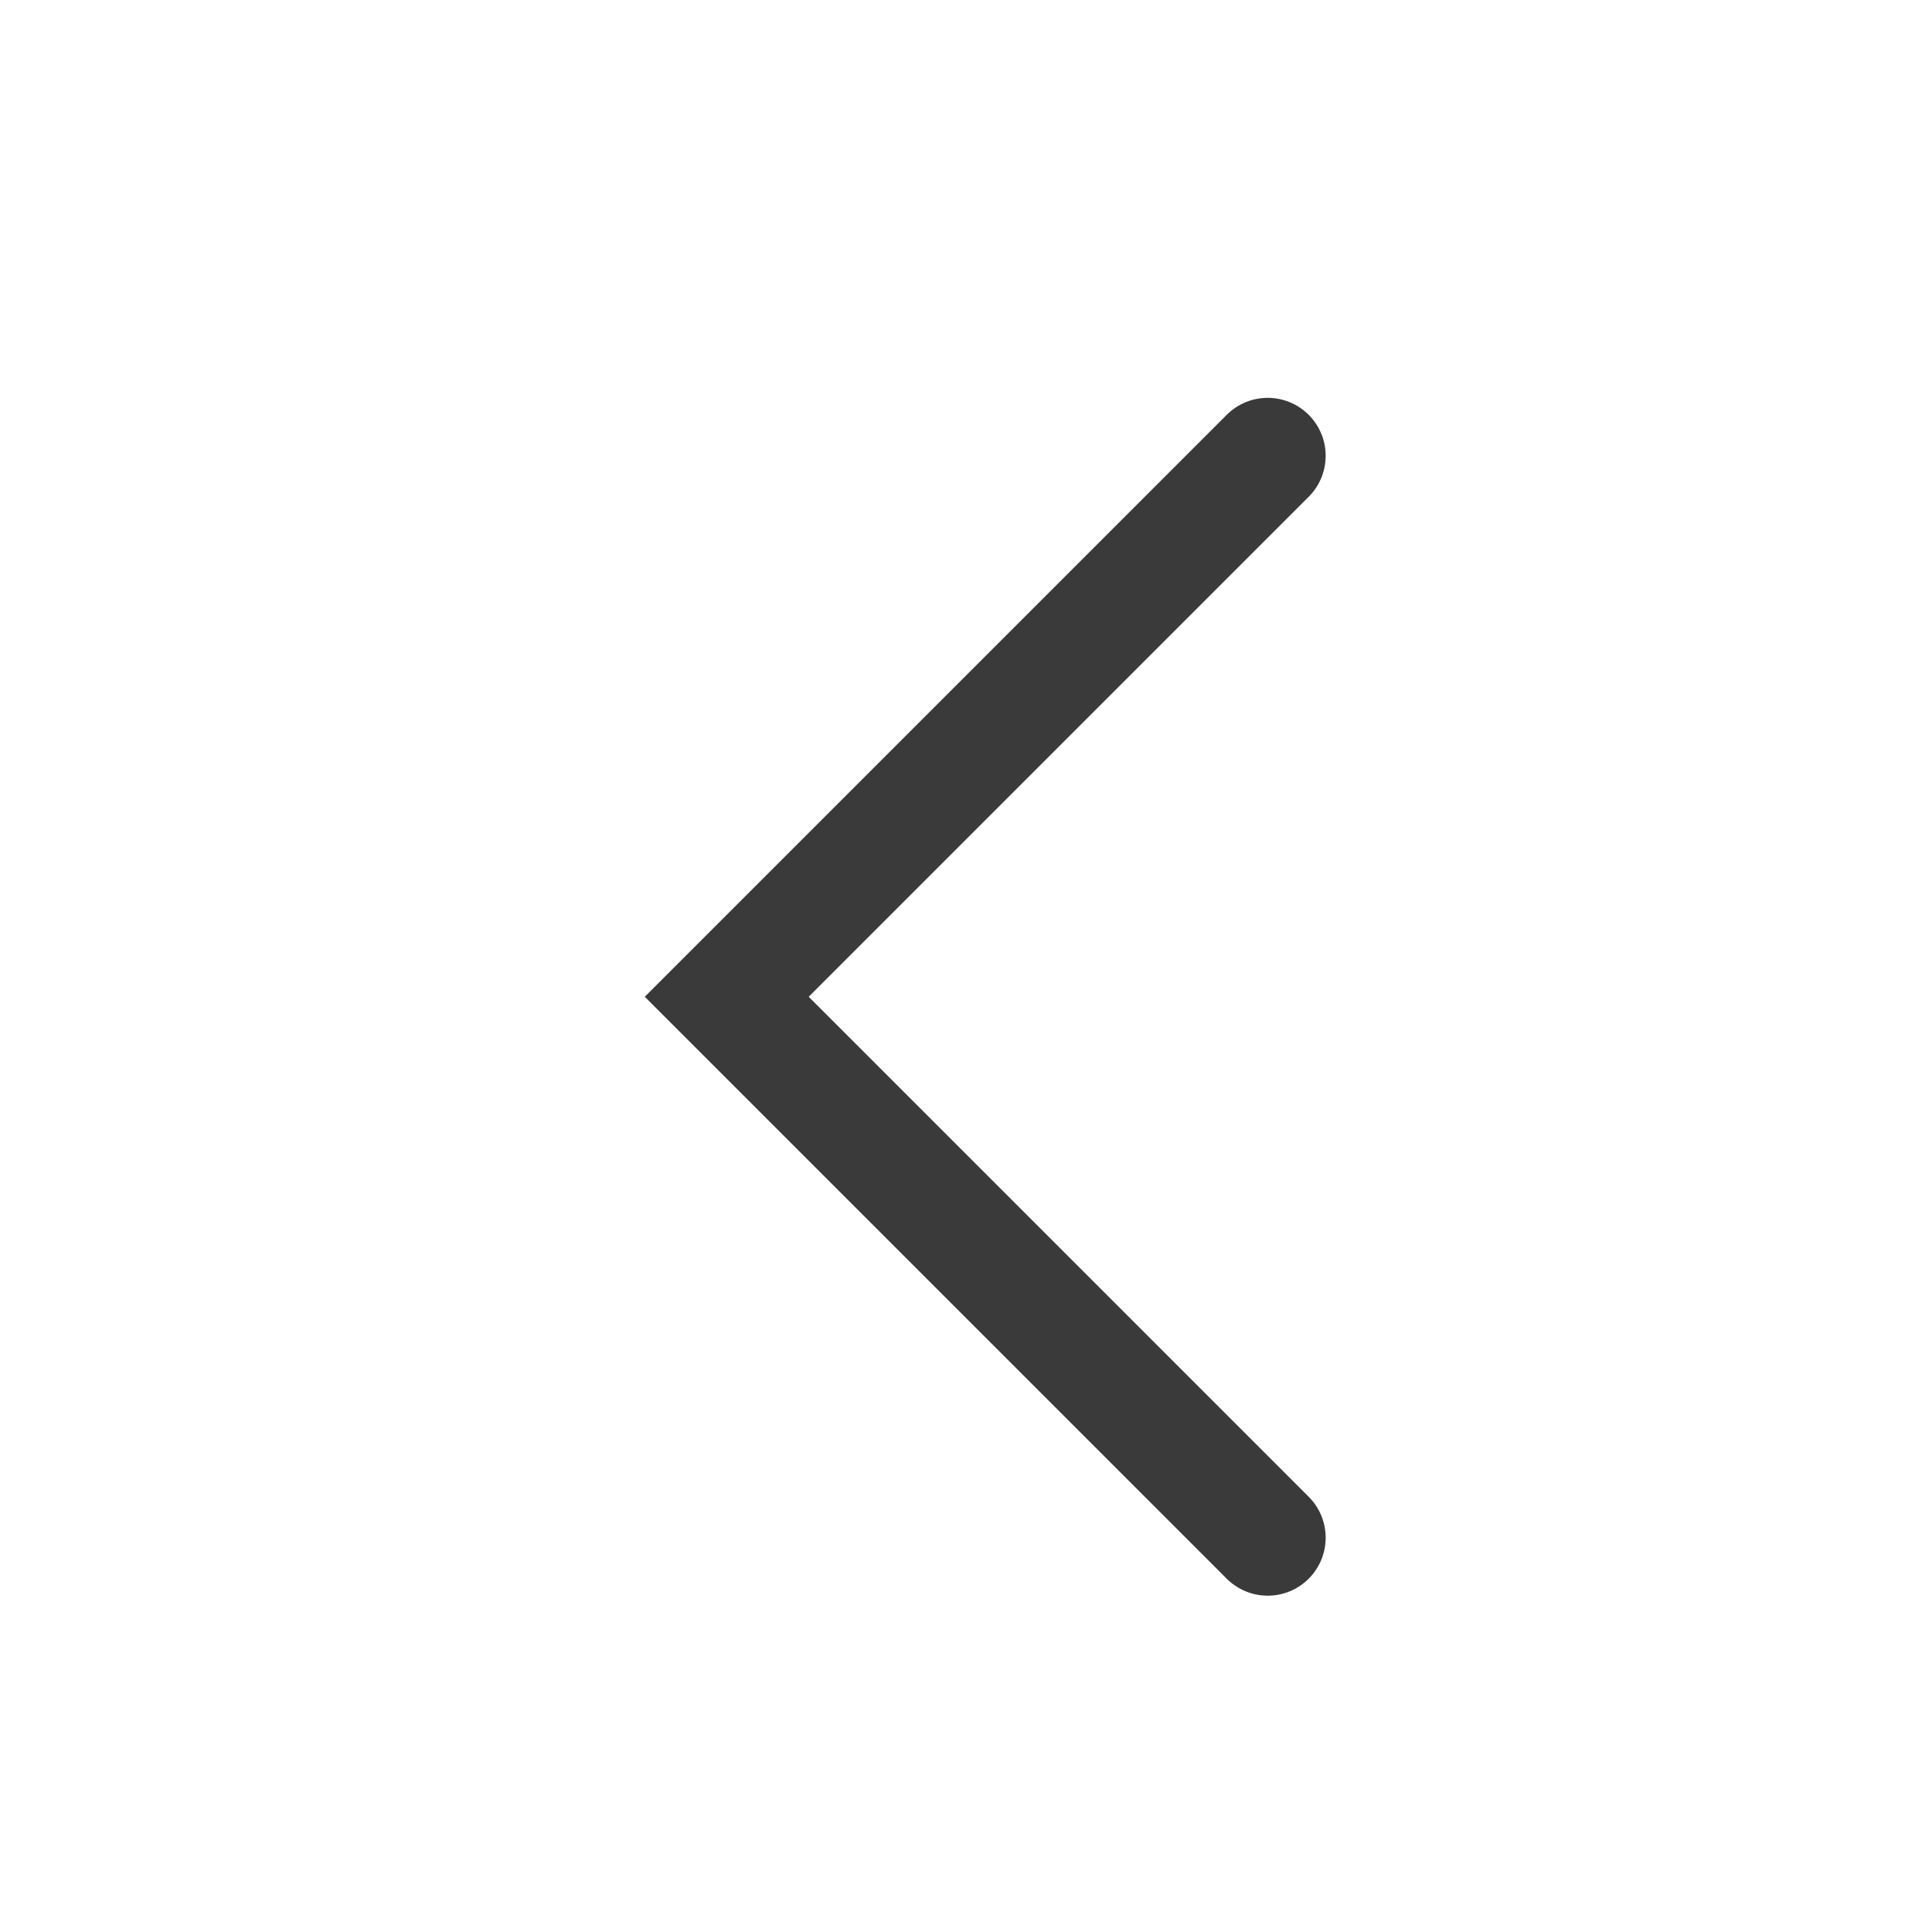
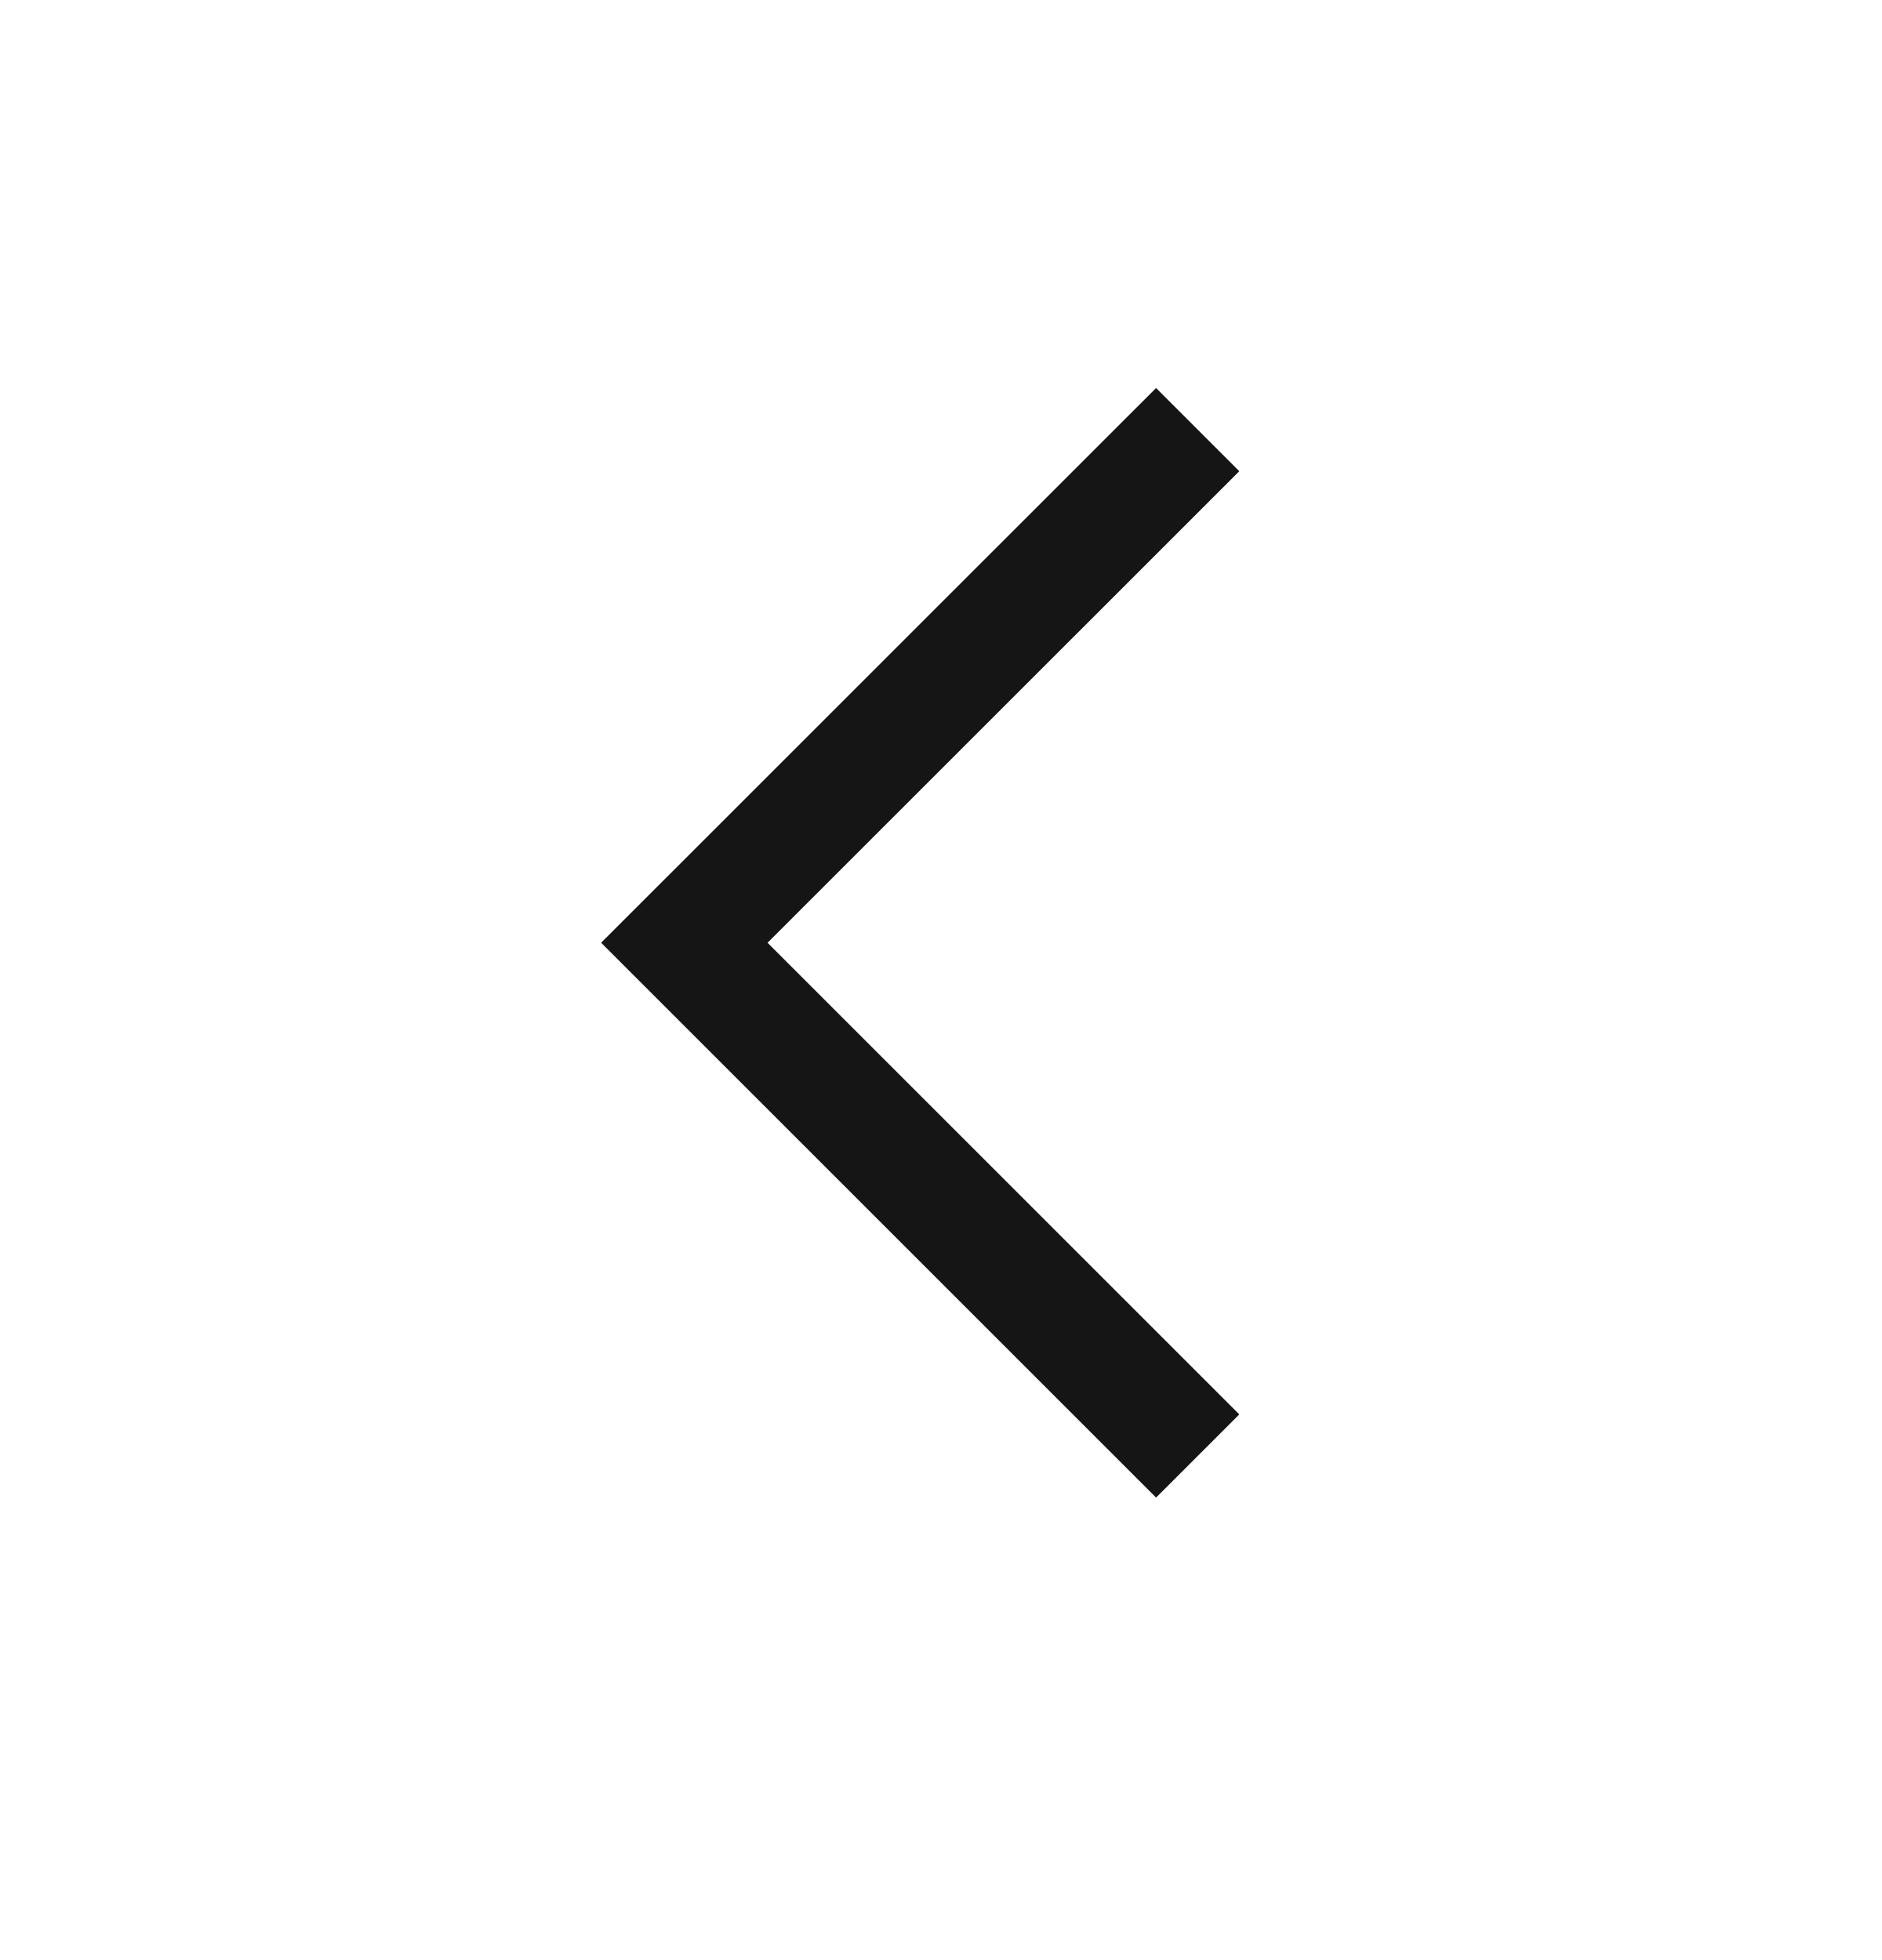
- <svg xmlns="http://www.w3.org/2000/svg" width="25" height="25" viewBox="0 0 25 25" fill="none">
-   <path d="M16.404 5.898L9.404 12.898L16.404 19.898" stroke="#3A3A3A" stroke-width="1.5" stroke-linecap="round" />
+ <svg xmlns="http://www.w3.org/2000/svg" width="24" height="25" viewBox="0 0 24 25" fill="none">
+   <path d="M15.273 5.48L8.727 12.025L15.273 18.571" stroke="#1A1A1A" stroke-width="1.5" />
+   <path d="M15.273 5.48L8.727 12.025L15.273 18.571" stroke="black" stroke-opacity="0.2" stroke-width="1.5" />
</svg>
